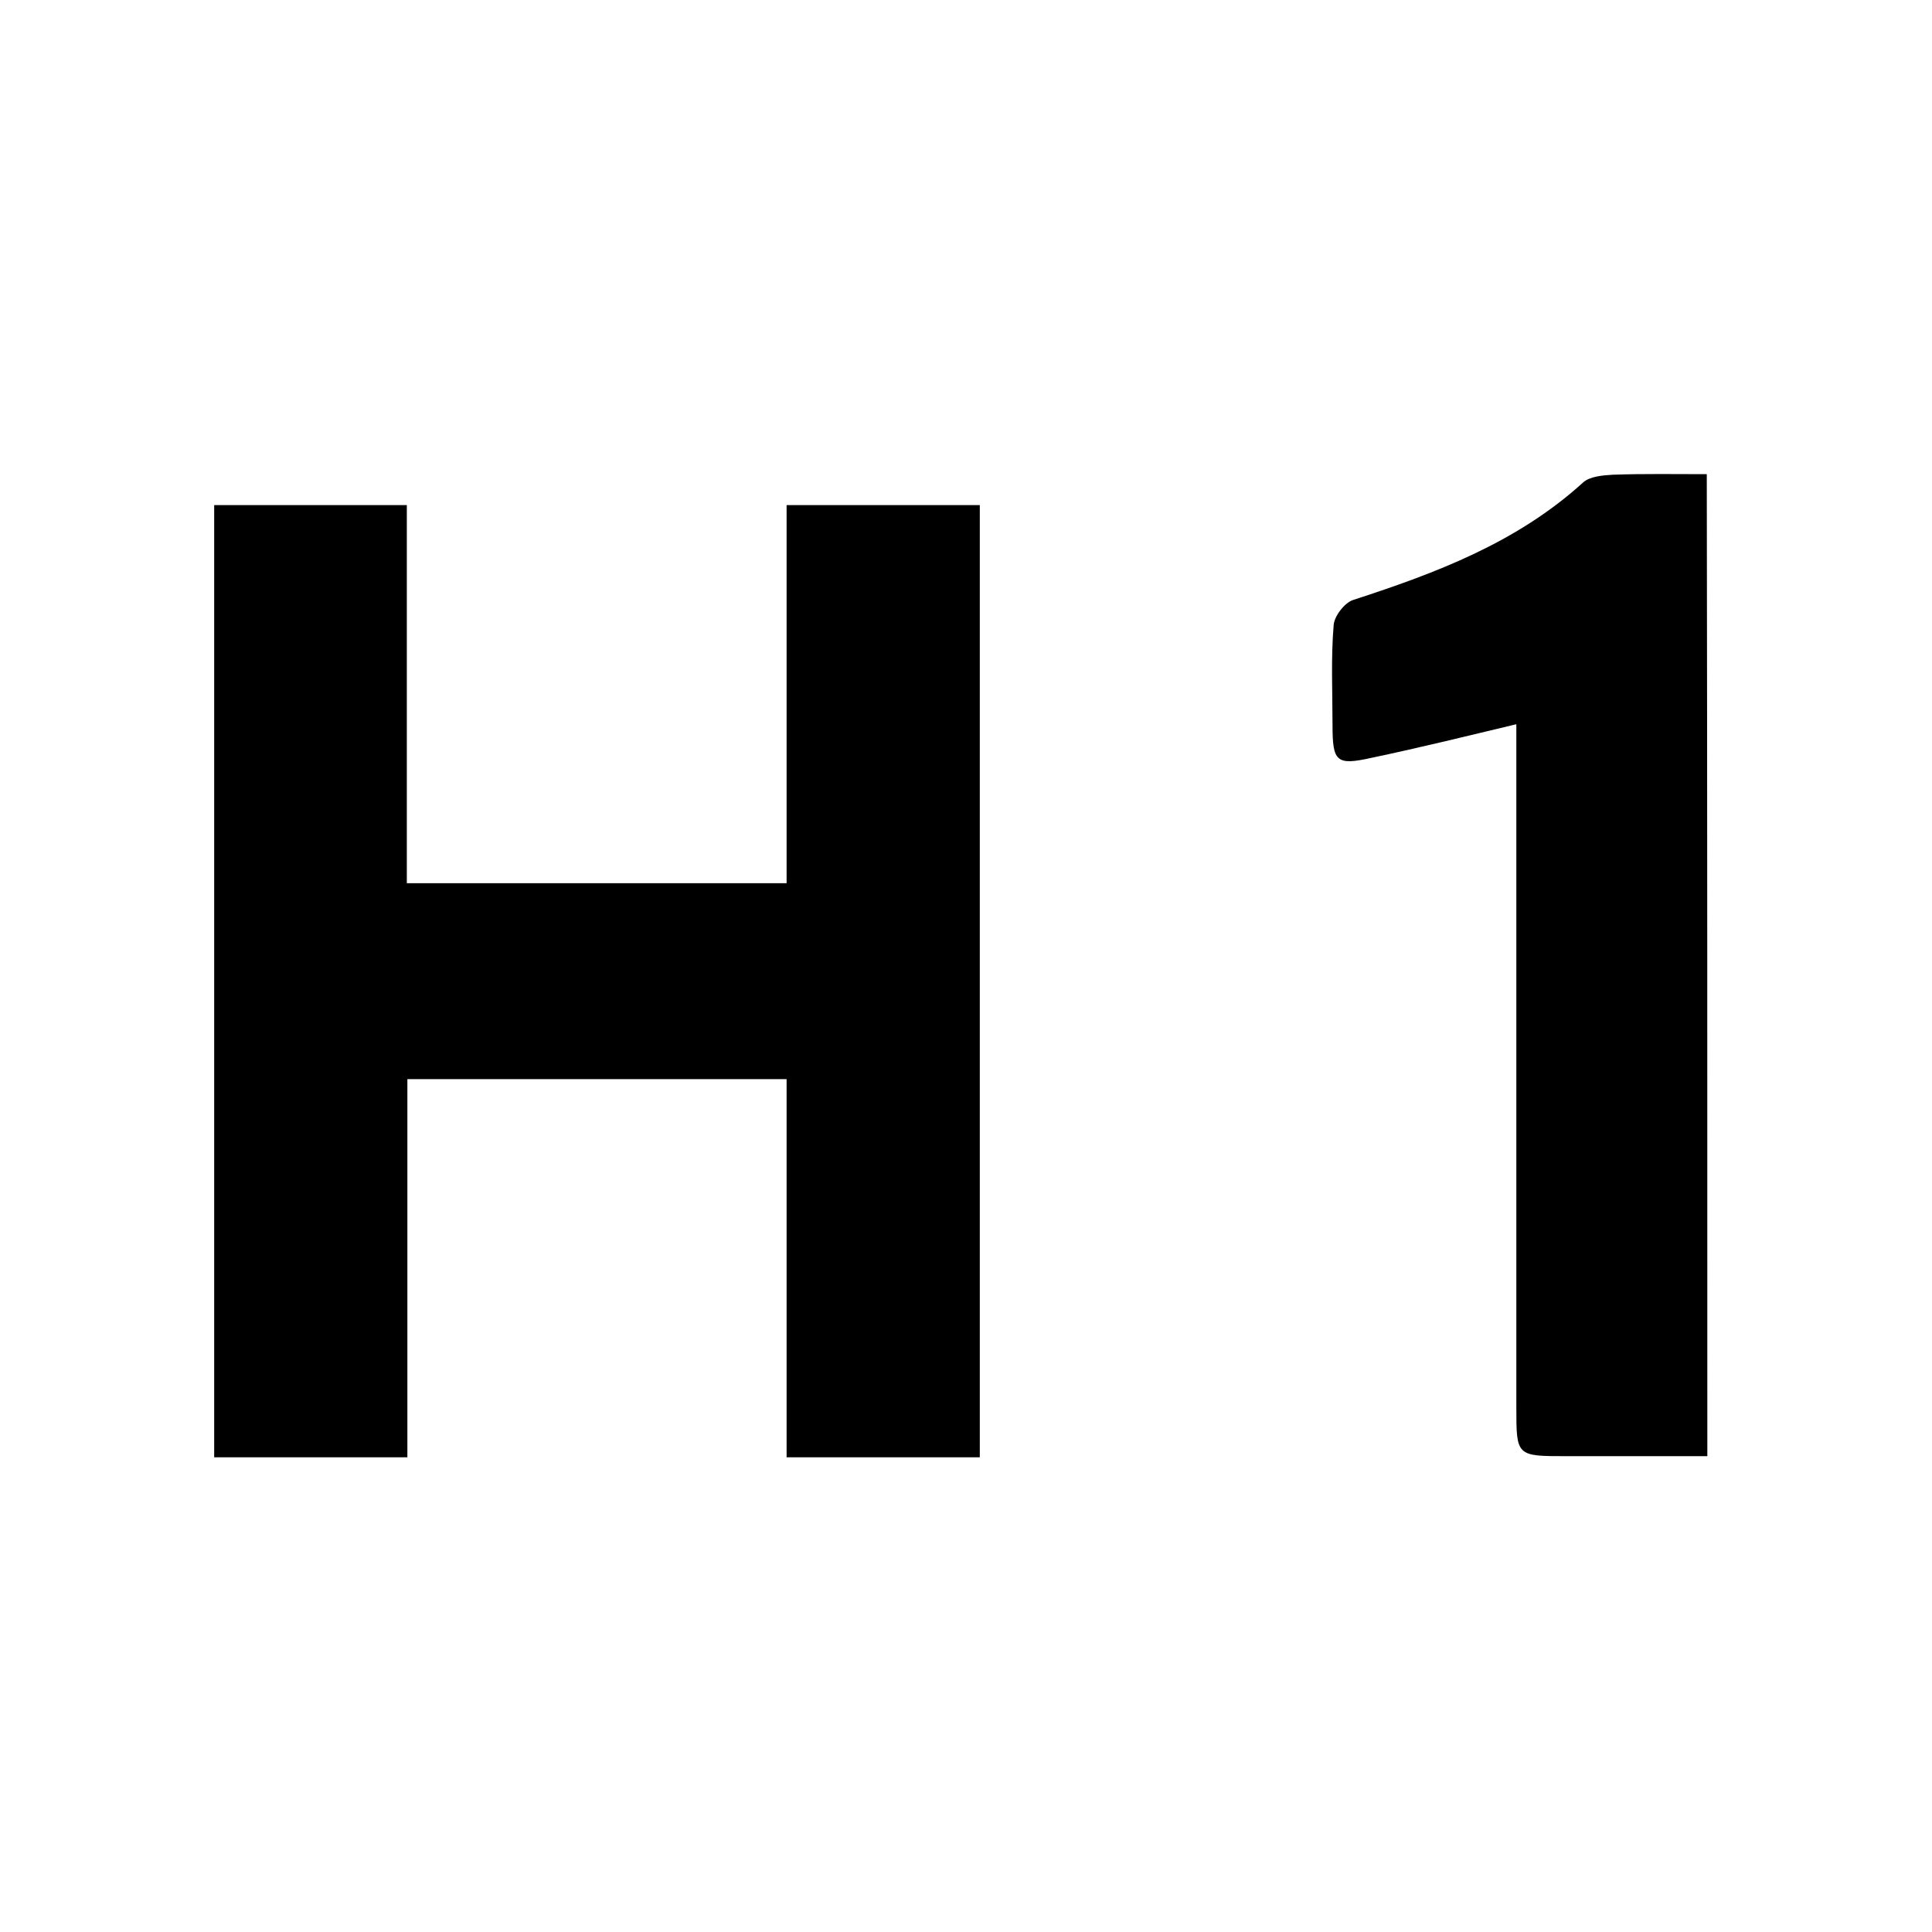
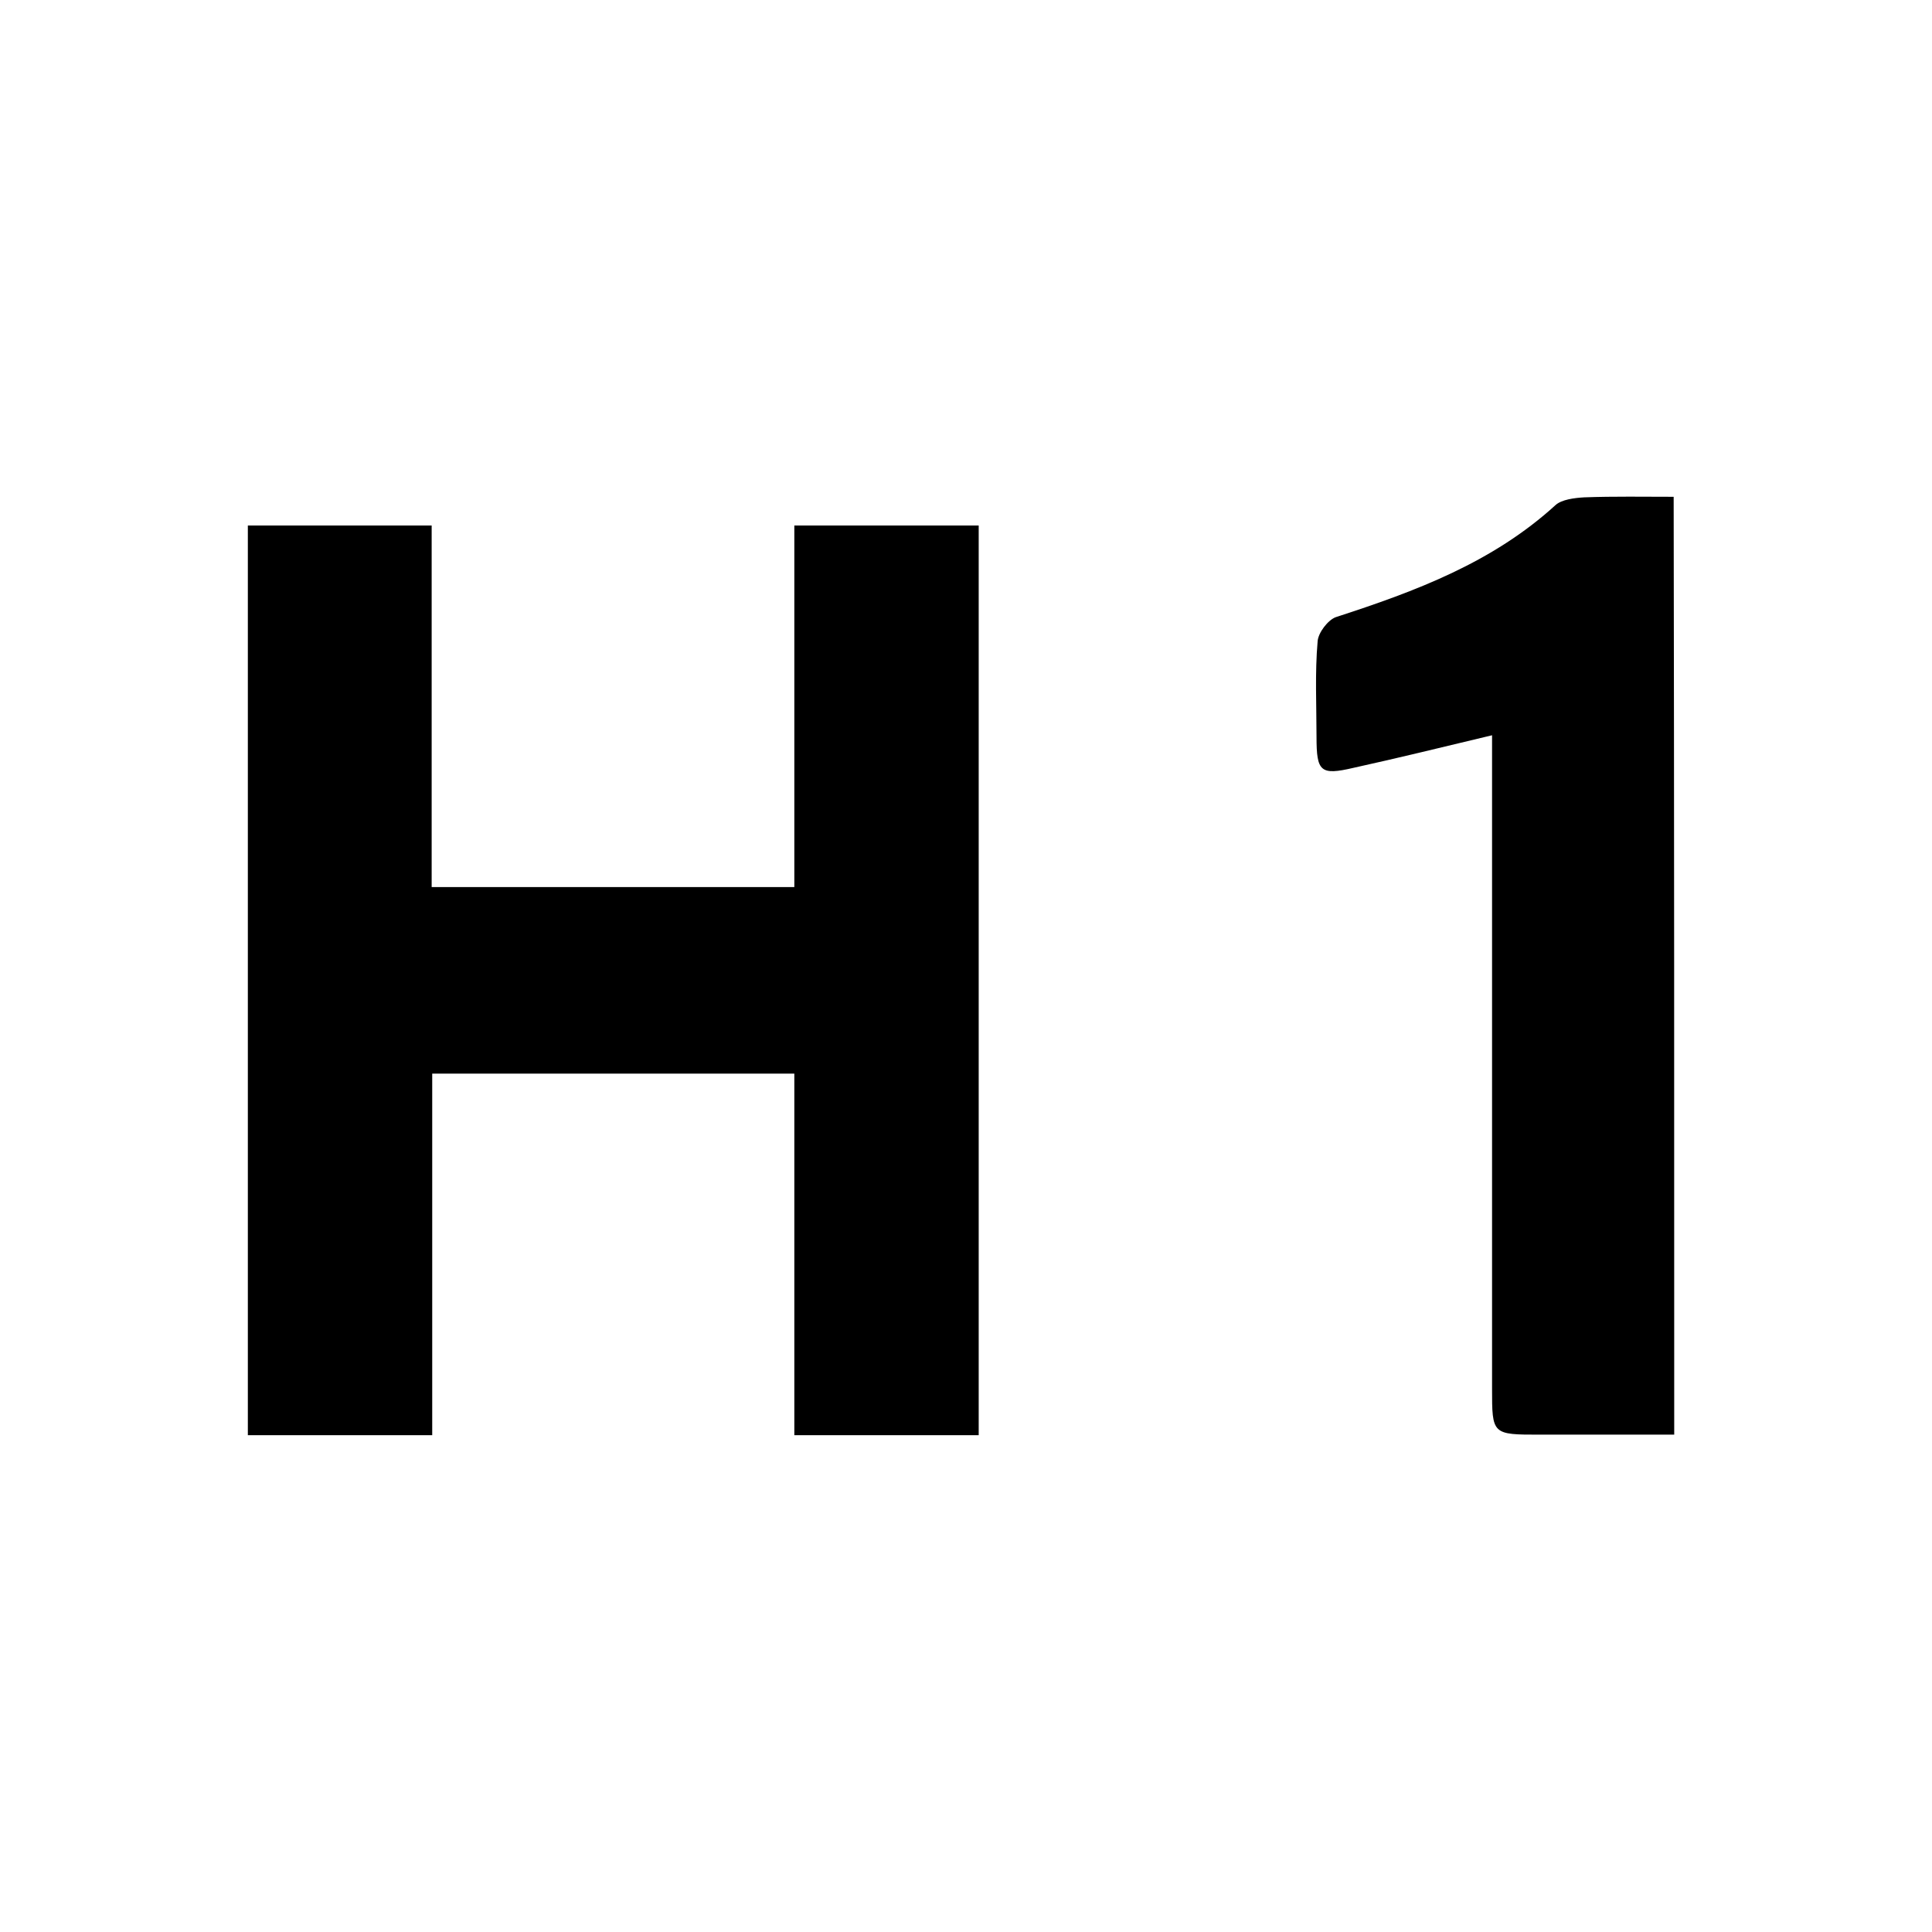
<svg xmlns="http://www.w3.org/2000/svg" version="1.1" id="Capa_1" x="0px" y="0px" viewBox="0 0 350 350" style="enable-background:new 0 0 350 350;" xml:space="preserve">
  <g id="hZ4OAw_1_">
    <g>
-       <path d="M309.3,263.8c-8.5,0-17,0-25.5,0c-9.1,0-9.1,0-9.1-8.8c0-39.2,0-78.4,0-117.6c0-2.1,0-4.1,0-6.2    c-9.2,2.2-17.7,4.3-26.3,6.1c-6.3,1.4-7,0.7-7-5.9c0-6-0.3-12.1,0.2-18.1c0.1-1.7,2-4.1,3.5-4.6c15.1-4.9,29.7-10.4,41.7-21.3    c1.2-1.1,3.6-1.3,5.4-1.4c5.7-0.2,11.3-0.1,17-0.1C309.3,145.3,309.3,204.5,309.3,263.8z" />
+       <path d="M303.3,259.9c-8.1,0-16.2,0-24.3,0c-8.7,0-8.7,0-8.7-8.4c0-37.4,0-74.9,0-112.3c0-2,0-3.9,0-6c-8.8,2.1-16.9,4.1-25.1,5.9    c-6,1.4-6.7,0.7-6.7-5.6c0-5.7-0.3-11.6,0.2-17.3c0.1-1.6,1.9-3.9,3.3-4.4c14.5-4.7,28.4-9.9,39.8-20.3c1.1-1,3.4-1.3,5.2-1.4    c5.4-0.2,10.8-0.1,16.2-0.1C303.3,146.6,303.3,203.2,303.3,259.9z" />
    </g>
  </g>
  <g id="Ia7WgI.tif">
    <g>
-       <path d="M142.5,264c0-23,0-45.6,0-68.5c-22.9,0-45.6,0-68.7,0c0,22.8,0,45.5,0,68.5c-11.9,0-23.3,0-35,0c0-57.5,0-114.8,0-172.5    c11.5,0,22.9,0,34.9,0c0,22.8,0,45.5,0,68.5c23.1,0,45.7,0,68.8,0c0-22.8,0-45.6,0-68.5c11.8,0,23.2,0,35,0    c0,57.5,0,114.9,0,172.5C165.9,264,154.4,264,142.5,264z" />
+       <path d="M143.9,260c0-21.9,0-43.5,0-65.5c-21.9,0-43.5,0-65.6,0c0,21.8,0,43.4,0,65.5c-11.4,0-22.3,0-33.4,0    c0-54.9,0-109.7,0-164.8c11,0,21.9,0,33.3,0c0,21.8,0,43.4,0,65.5c22.1,0,43.6,0,65.7,0c0-21.8,0-43.5,0-65.5    c11.3,0,22.2,0,33.4,0c0,54.9,0,109.8,0,164.8C166.3,260,155.3,260,143.9,260z" />
    </g>
  </g>
</svg>
